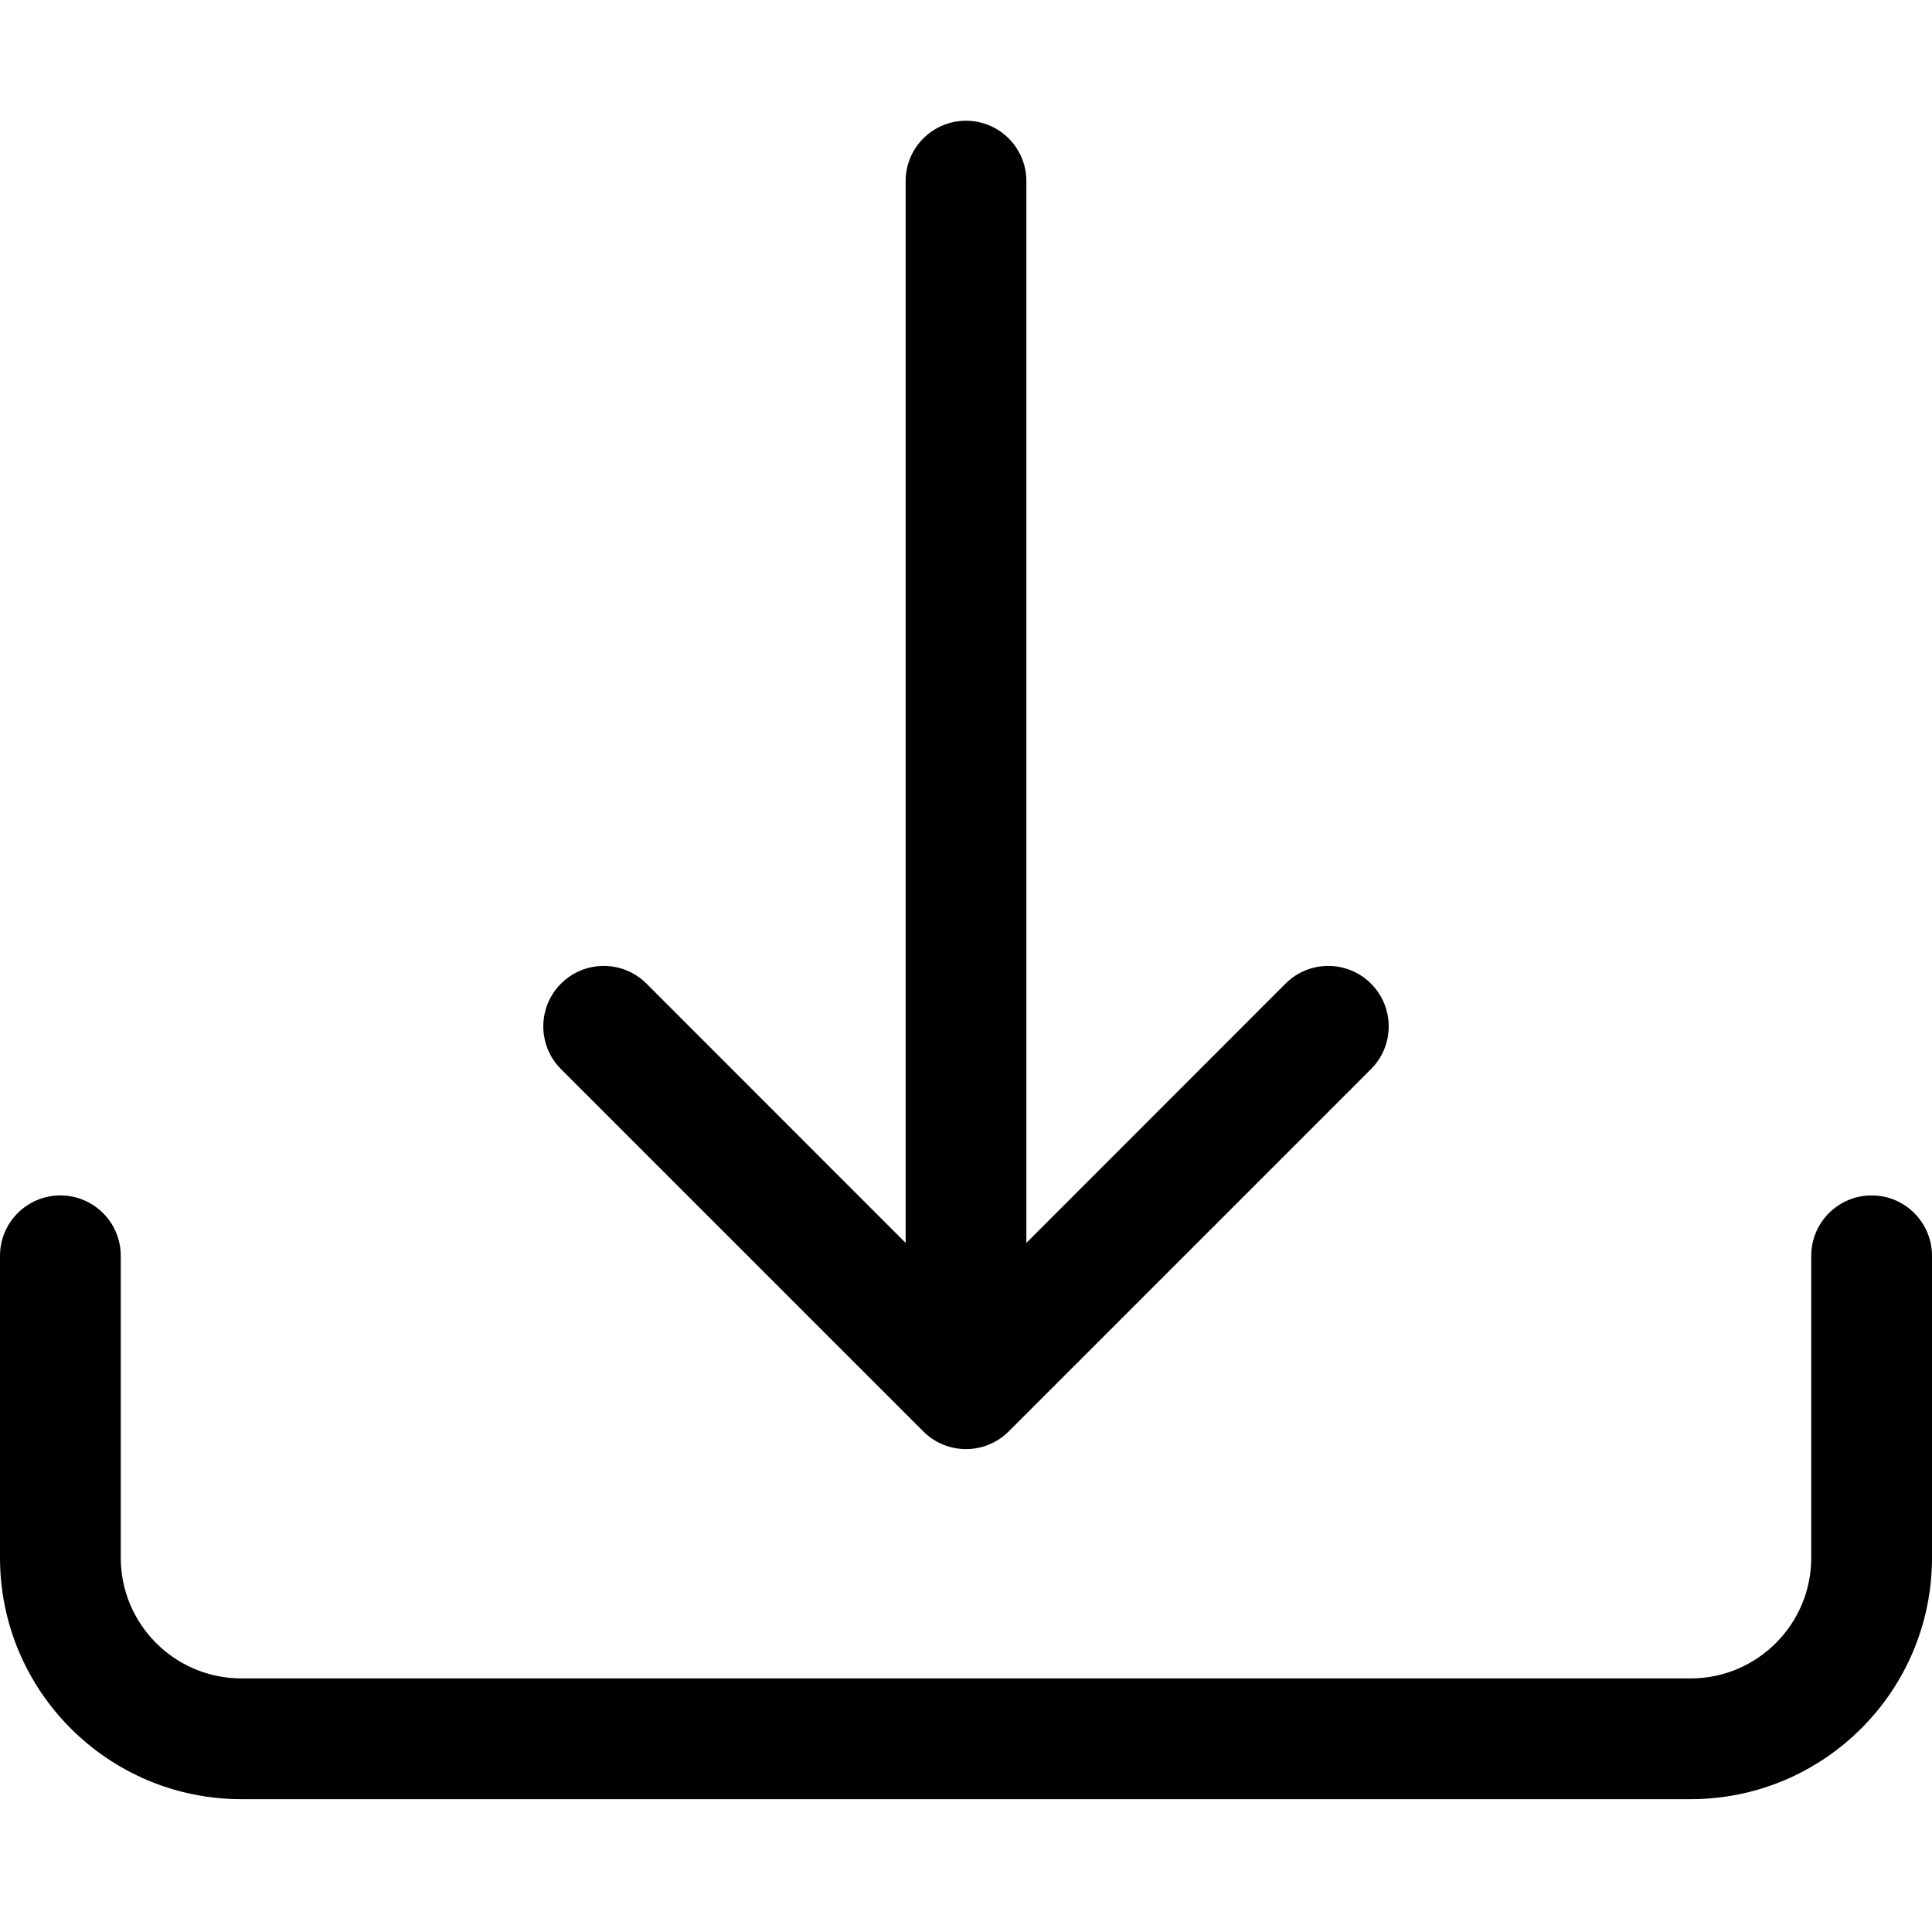
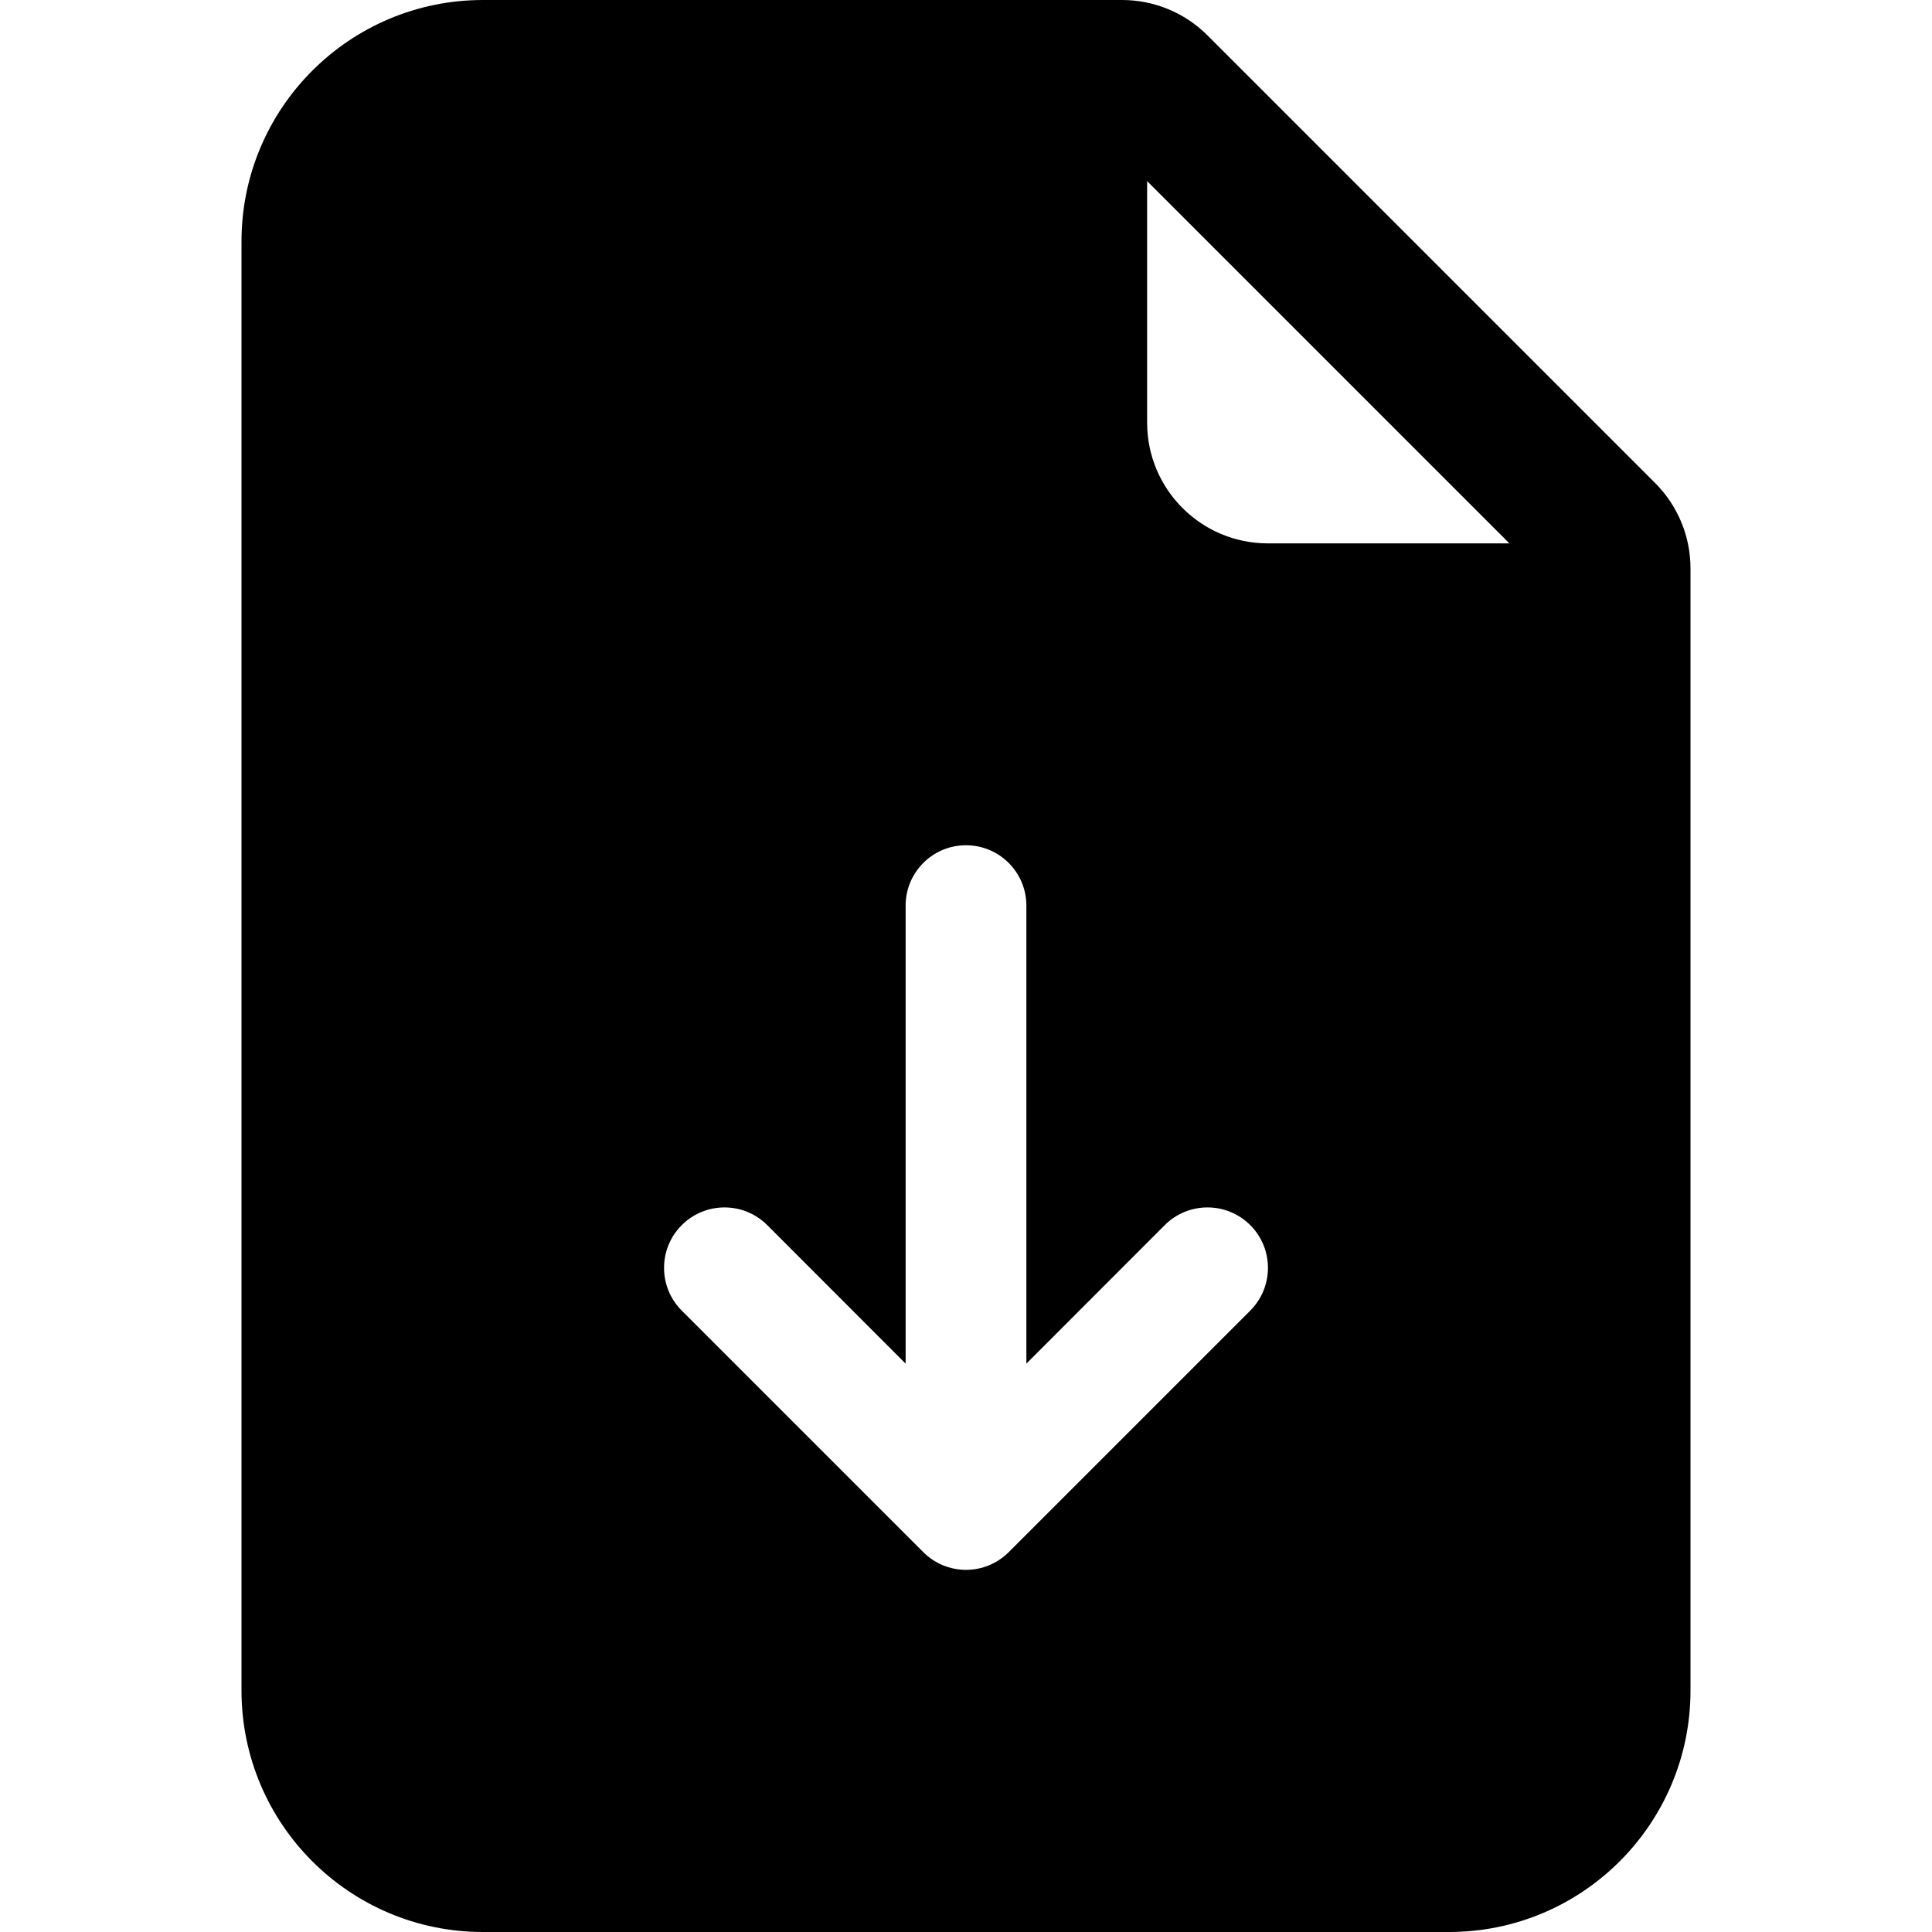
- <svg xmlns="http://www.w3.org/2000/svg" width="16" height="16" fill="currentColor" class="bi bi-download" viewBox="0 0 16 16">
-   <path d="M.5 9.9a.5.5 0 0 1 .5.5v2.5a1 1 0 0 0 1 1h12a1 1 0 0 0 1-1v-2.5a.5.5 0 0 1 1 0v2.5a2 2 0 0 1-2 2H2a2 2 0 0 1-2-2v-2.5a.5.5 0 0 1 .5-.5z" />
-   <path d="M7.646 11.854a.5.5 0 0 0 .708 0l3-3a.5.5 0 0 0-.708-.708L8.5 10.293V1.5a.5.5 0 0 0-1 0v8.793L5.354 8.146a.5.5 0 1 0-.708.708l3 3z" />
+ <svg xmlns="http://www.w3.org/2000/svg" width="16" height="16" fill="currentColor" class="bi bi-file-earmark-arrow-down-fill" viewBox="0 0 16 16">
+   <path d="M9.293 0H4a2 2 0 0 0-2 2v12a2 2 0 0 0 2 2h8a2 2 0 0 0 2-2V4.707A1 1 0 0 0 13.707 4L10 .293A1 1 0 0 0 9.293 0zM9.5 3.5v-2l3 3h-2a1 1 0 0 1-1-1zm-1 4v3.793l1.146-1.147a.5.5 0 0 1 .708.708l-2 2a.5.5 0 0 1-.708 0l-2-2a.5.5 0 0 1 .708-.708L7.5 11.293V7.5a.5.5 0 0 1 1 0z" />
</svg>
